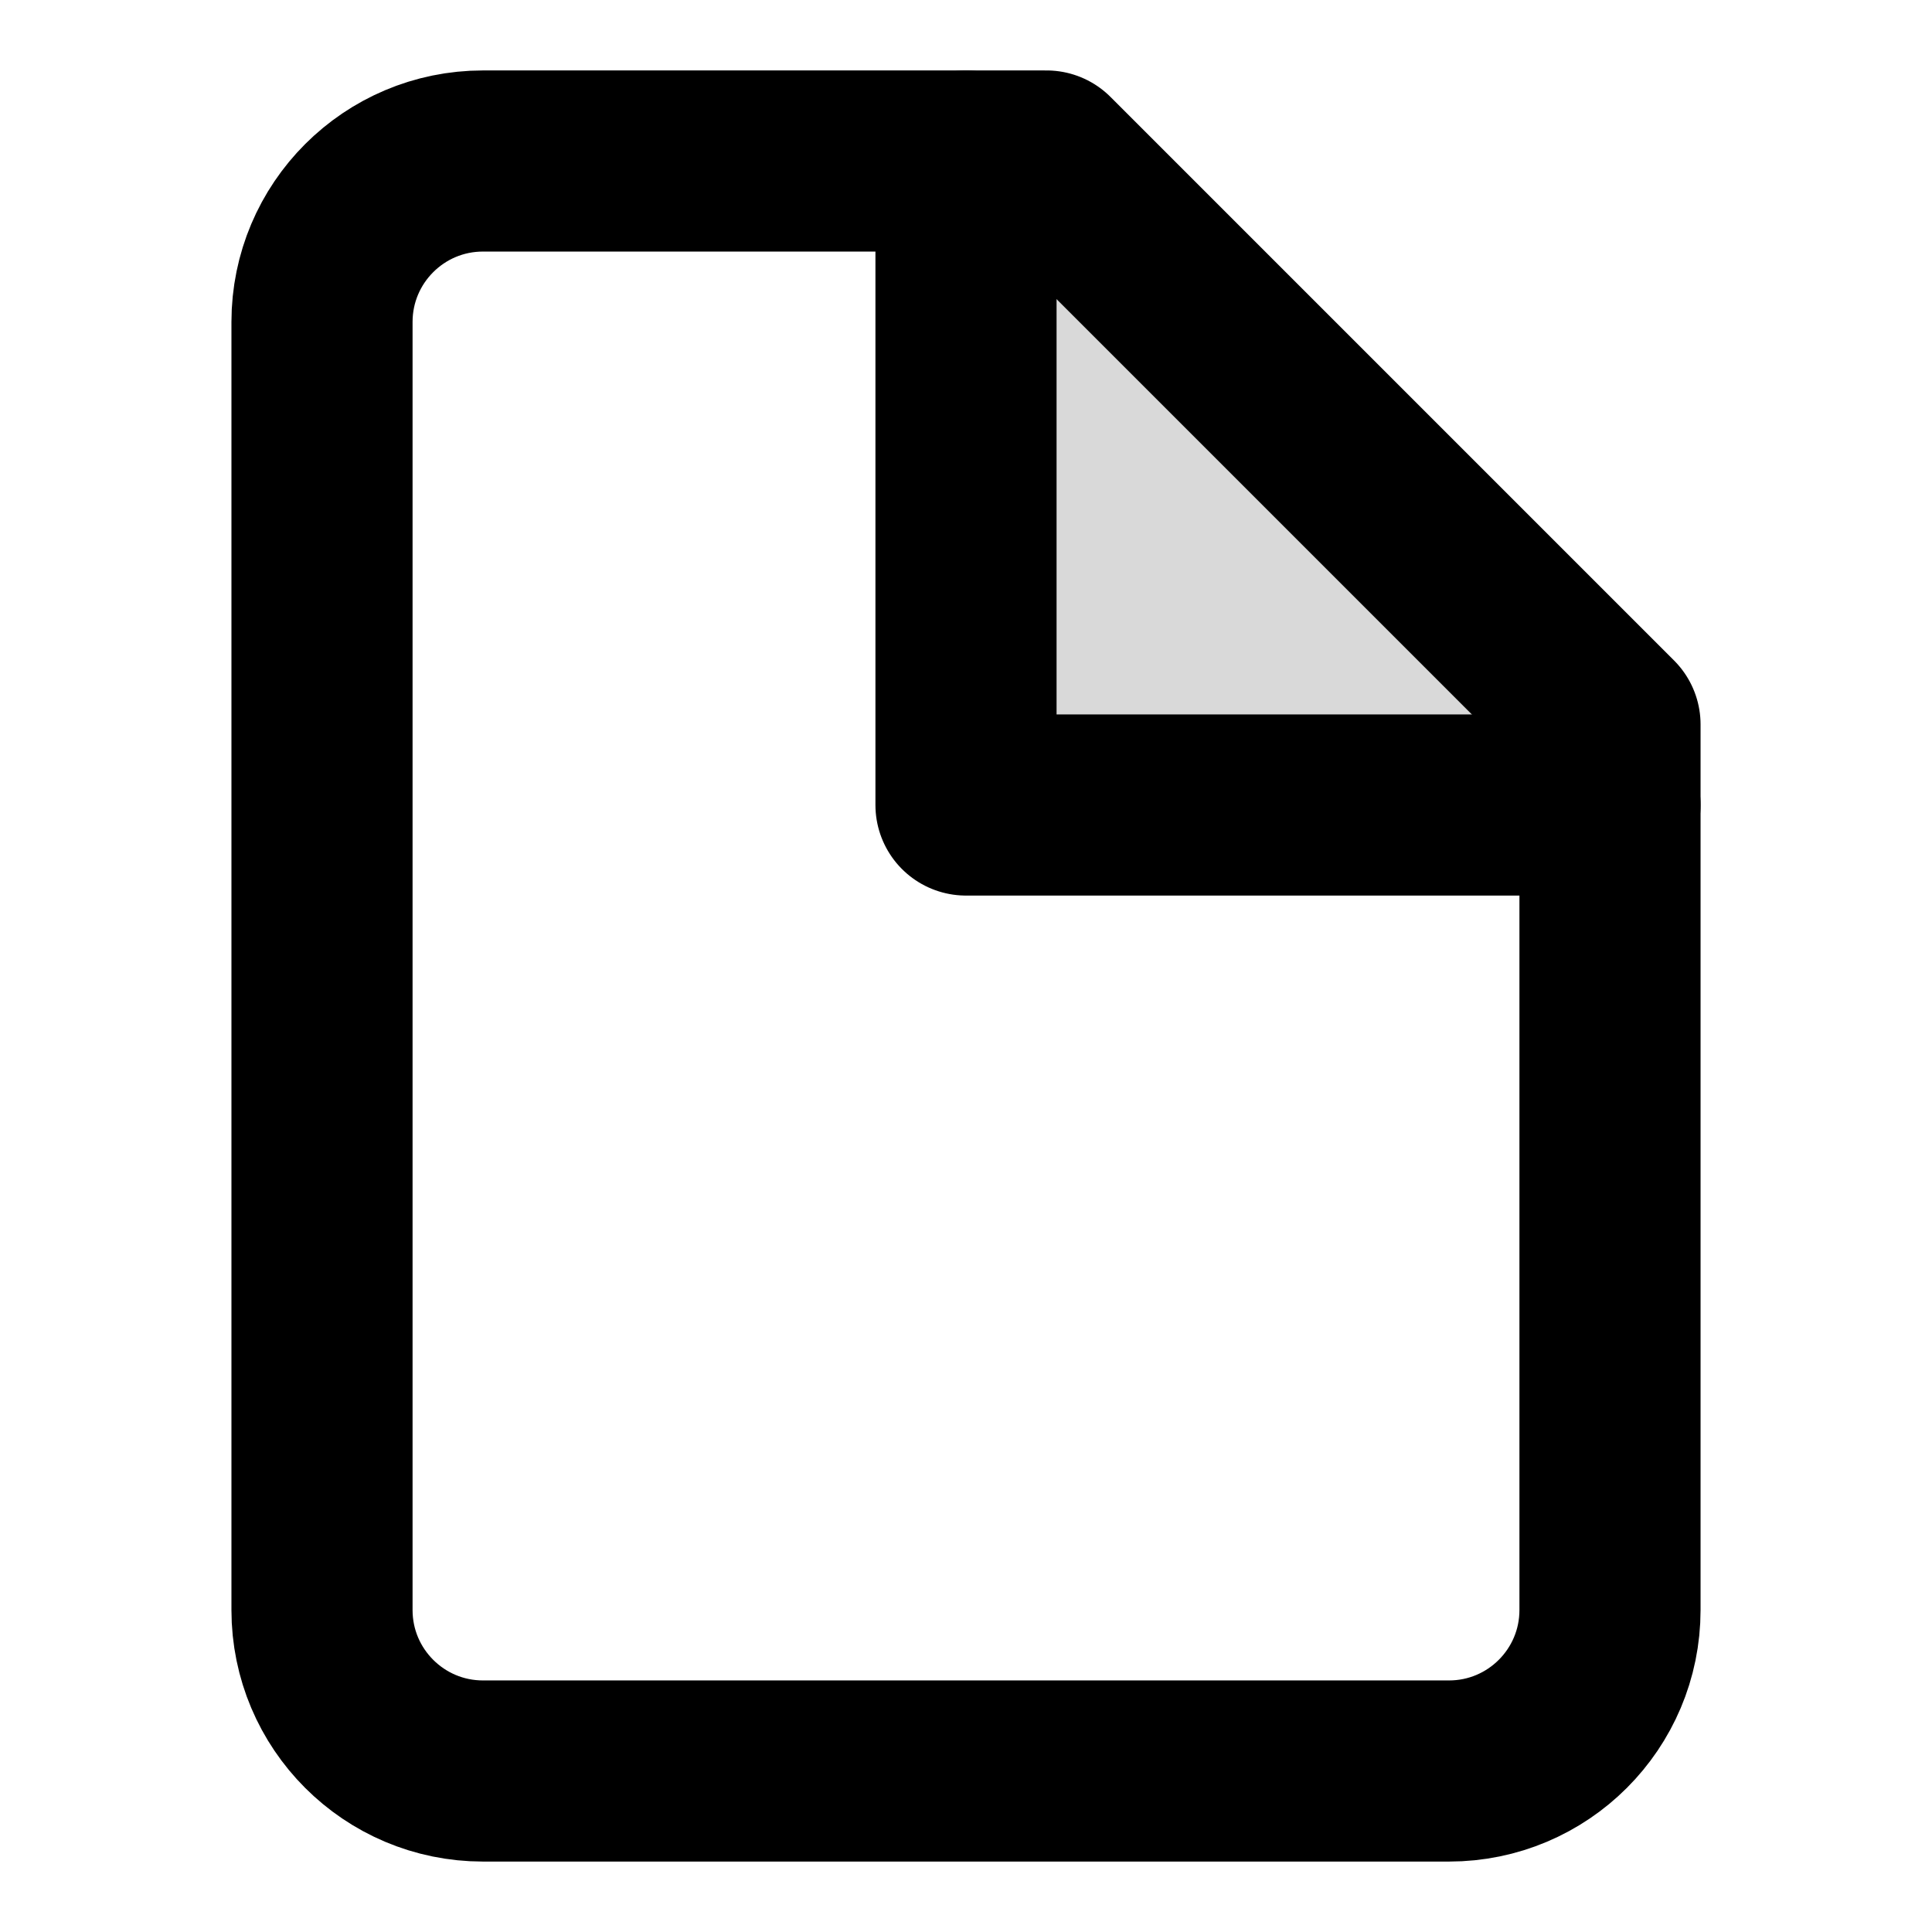
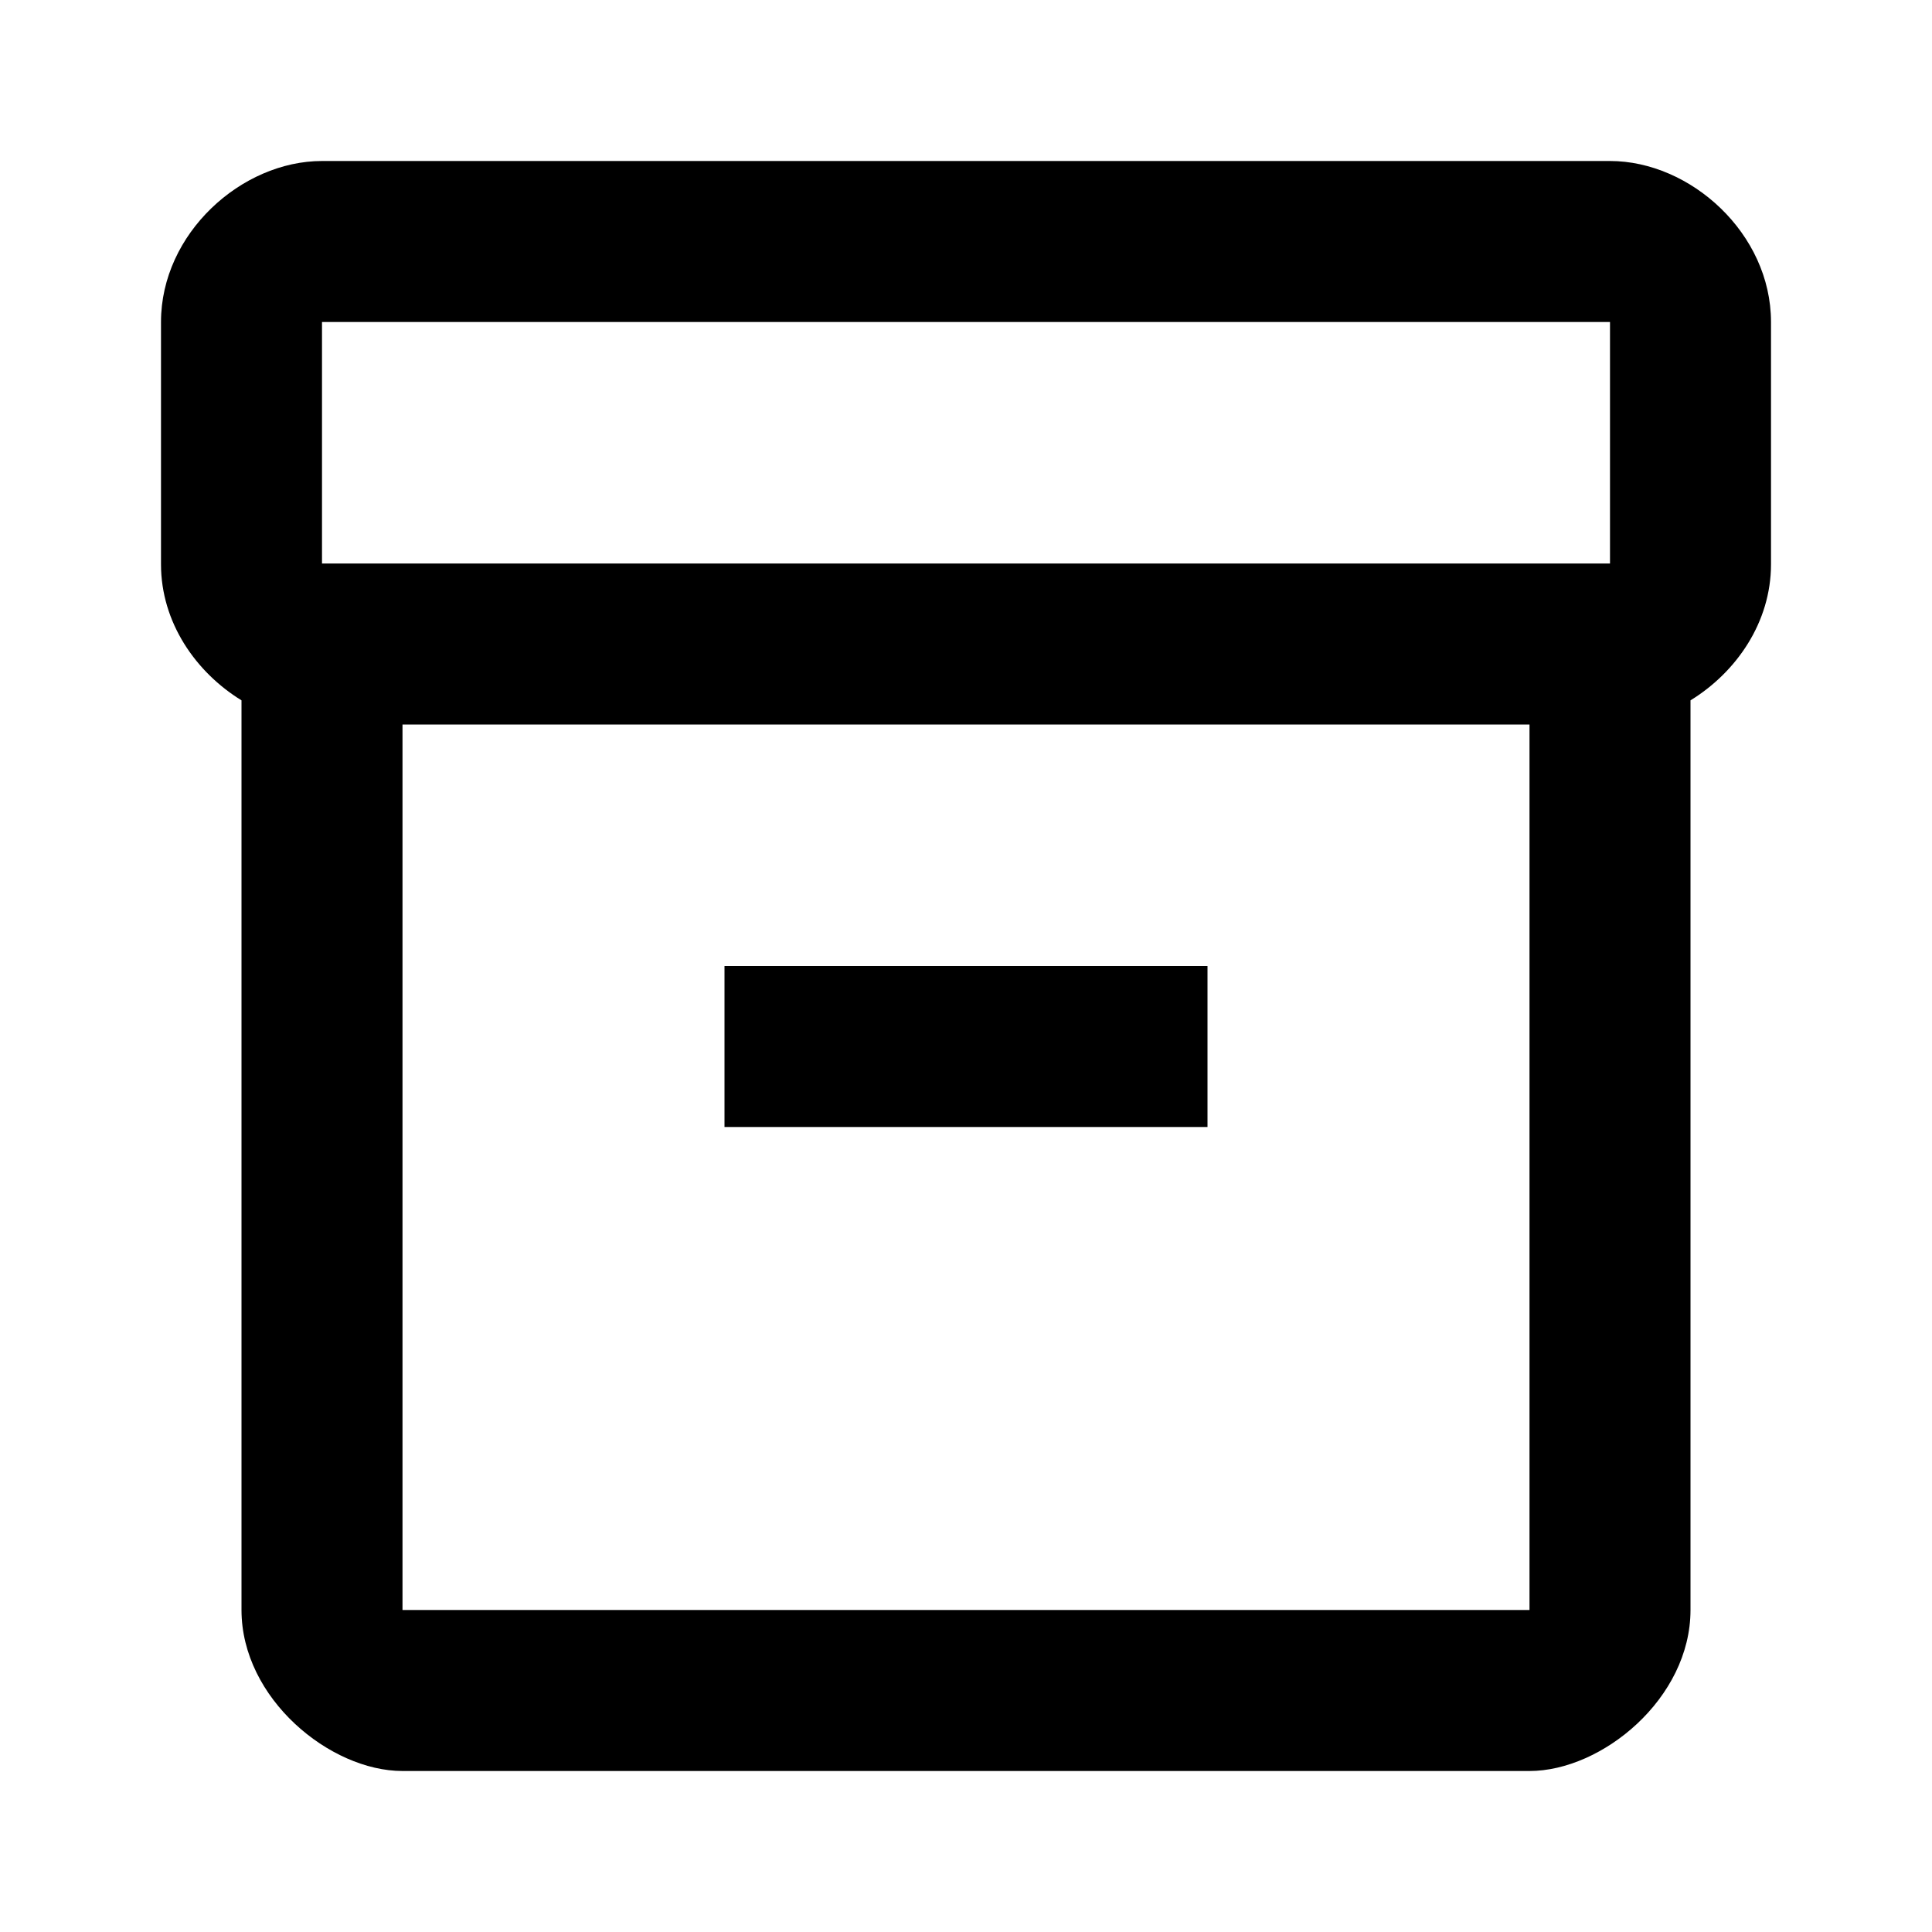
- <svg xmlns="http://www.w3.org/2000/svg" viewBox="0 0 24 24">
-   <g fill="none" stroke="currentColor" stroke-width="2.25" stroke-linecap="round" stroke-linejoin="round">
-     <path d="M13 2H6a2 2 0 0 0-2 2v16a2 2 0 0 0 2 2h12a2 2 0 0 0 2-2V9z" />
-     <path fill="currentColor" fill-opacity=".15" d="M12 2V10H20" />
+ <svg xmlns="http://www.w3.org/2000/svg" enable-background="new 0 0 24 24" height="24px" viewBox="0 0 24 24" width="24px" fill="#000000">
+   <g>
+     <rect fill="none" height="24" width="24" />
+   </g>
+   <g>
+     <g>
+       <path d="M20,2H4C3,2,2,2.9,2,4v3.01C2,7.73,2.43,8.35,3,8.7V20c0,1.1,1.1,2,2,2h14c0.9,0,2-0.9,2-2V8.7c0.57-0.35,1-0.97,1-1.69V4 C22,2.9,21,2,20,2z M19,20H5V9h14V20z M20,7H4V4h16V7z" />
+       <rect height="2" width="6" x="9" y="12" />
+     </g>
  </g>
</svg>
